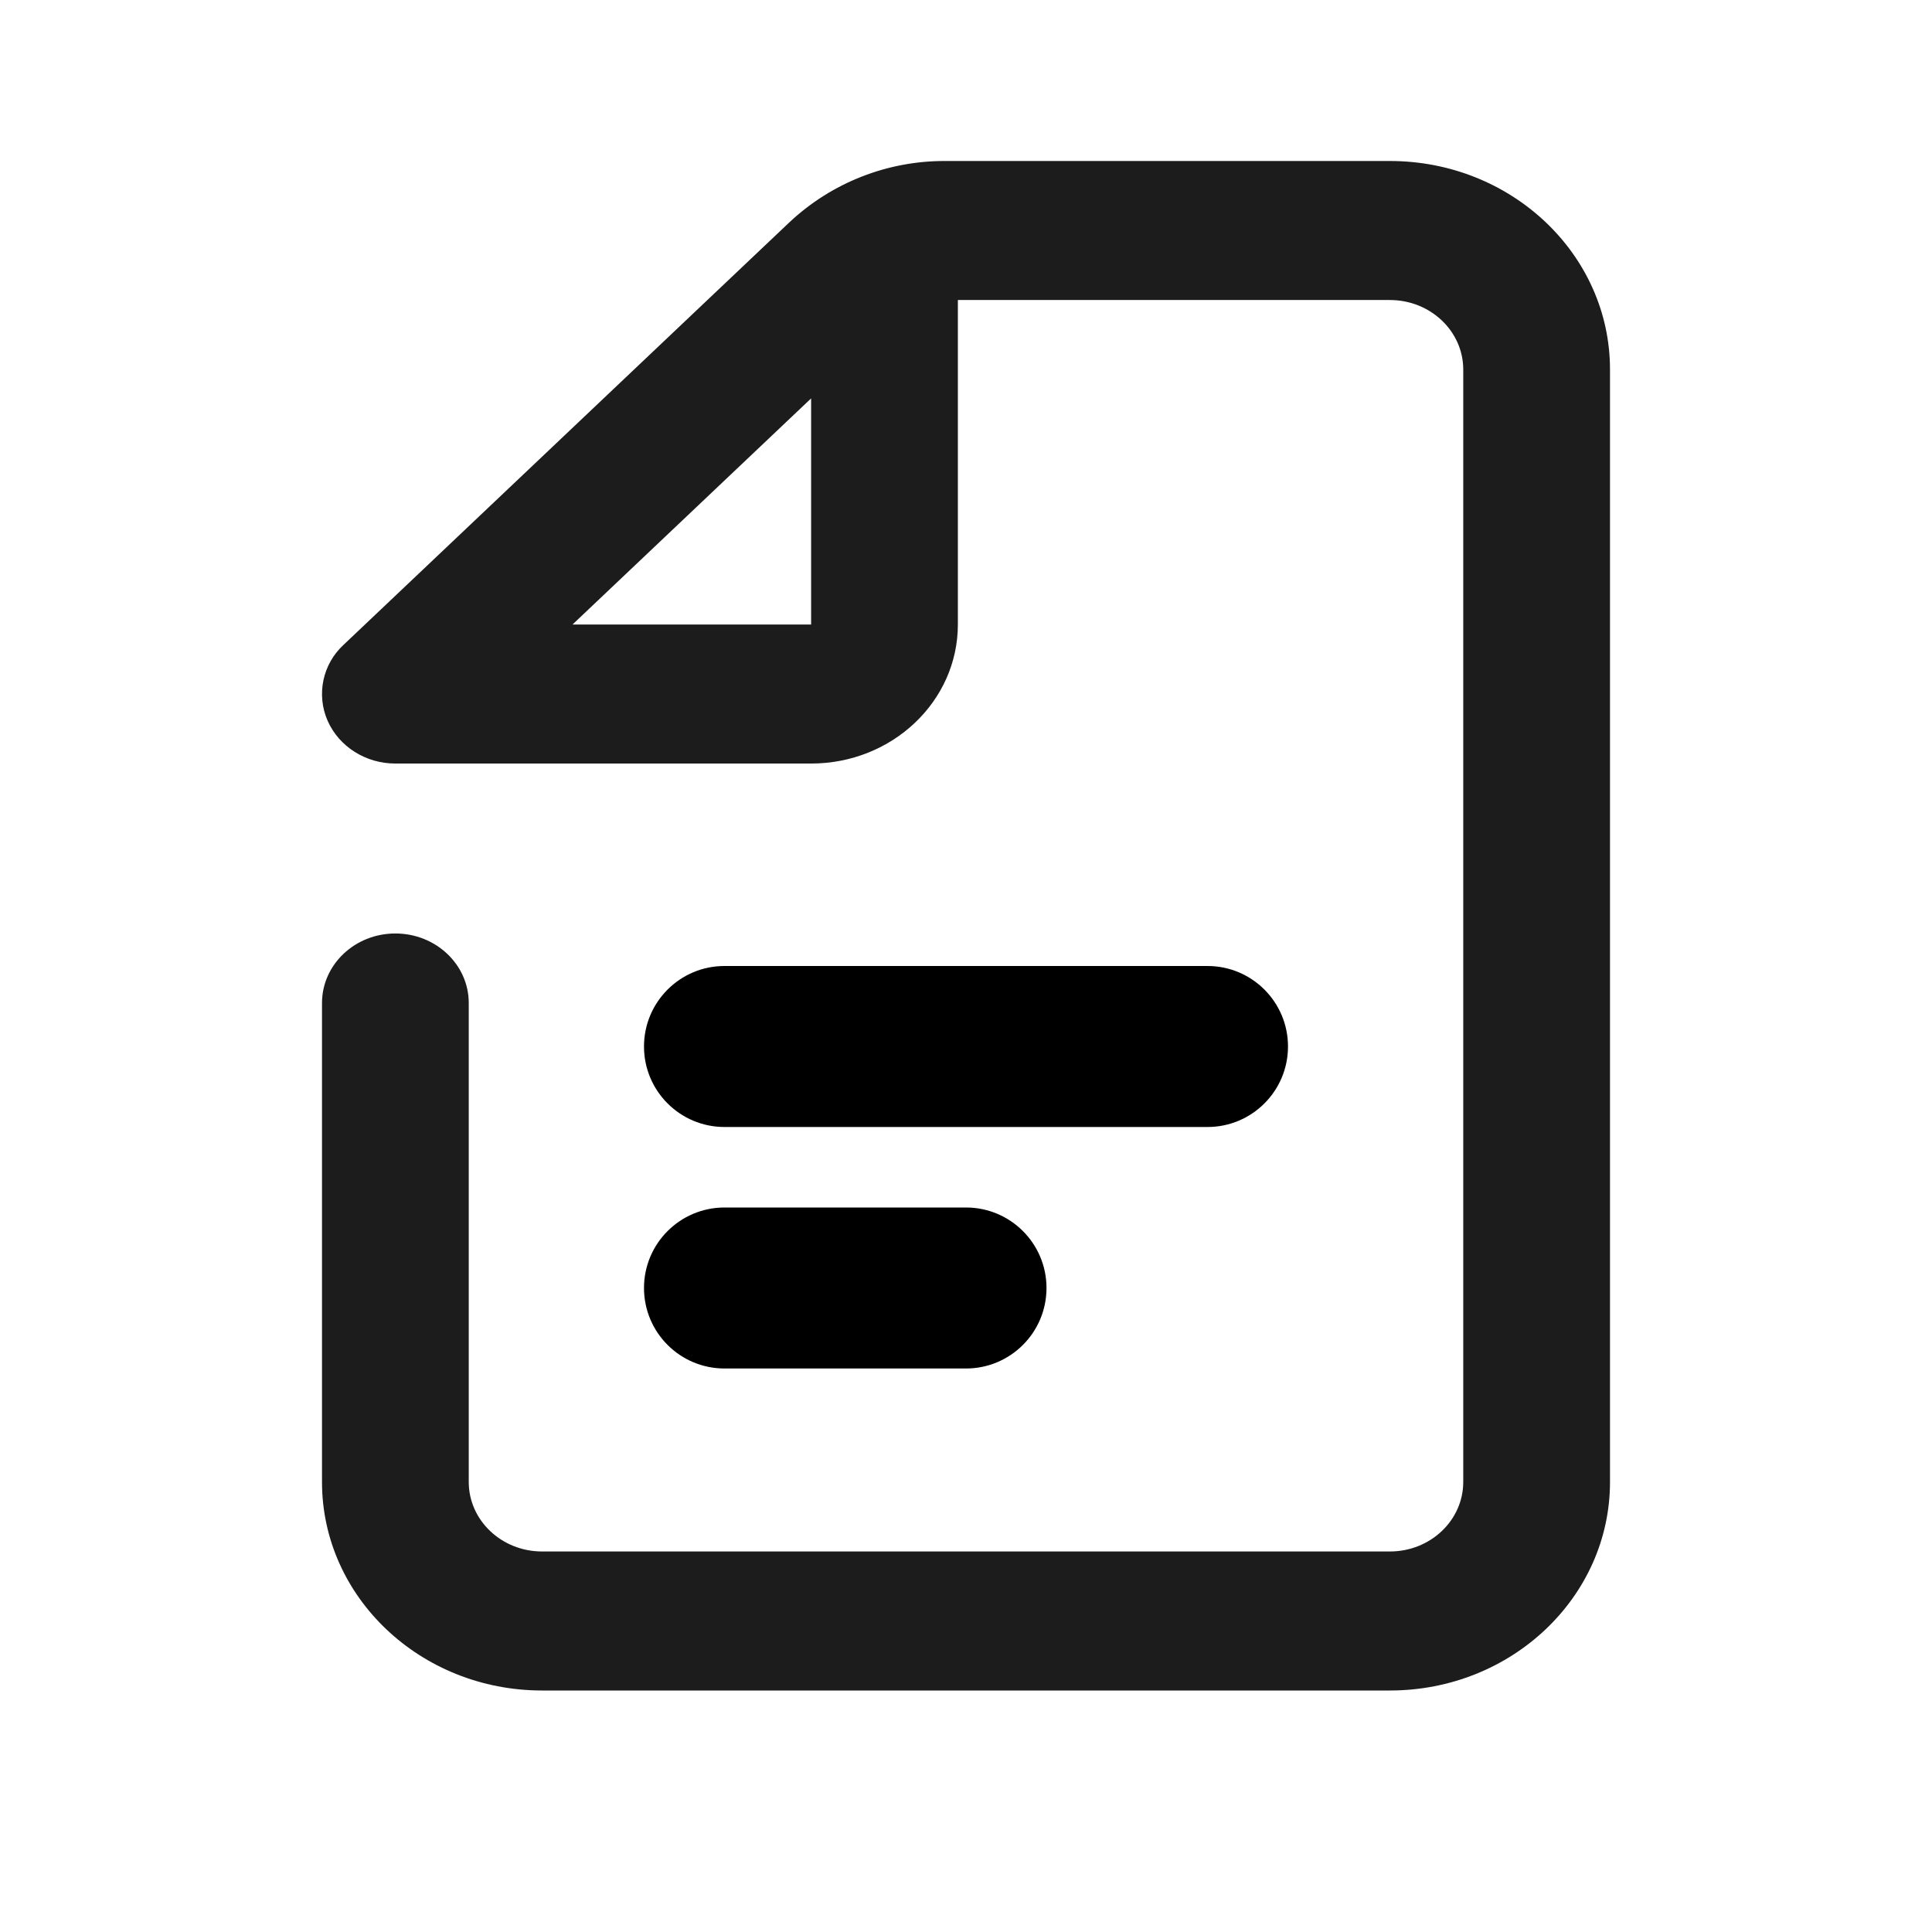
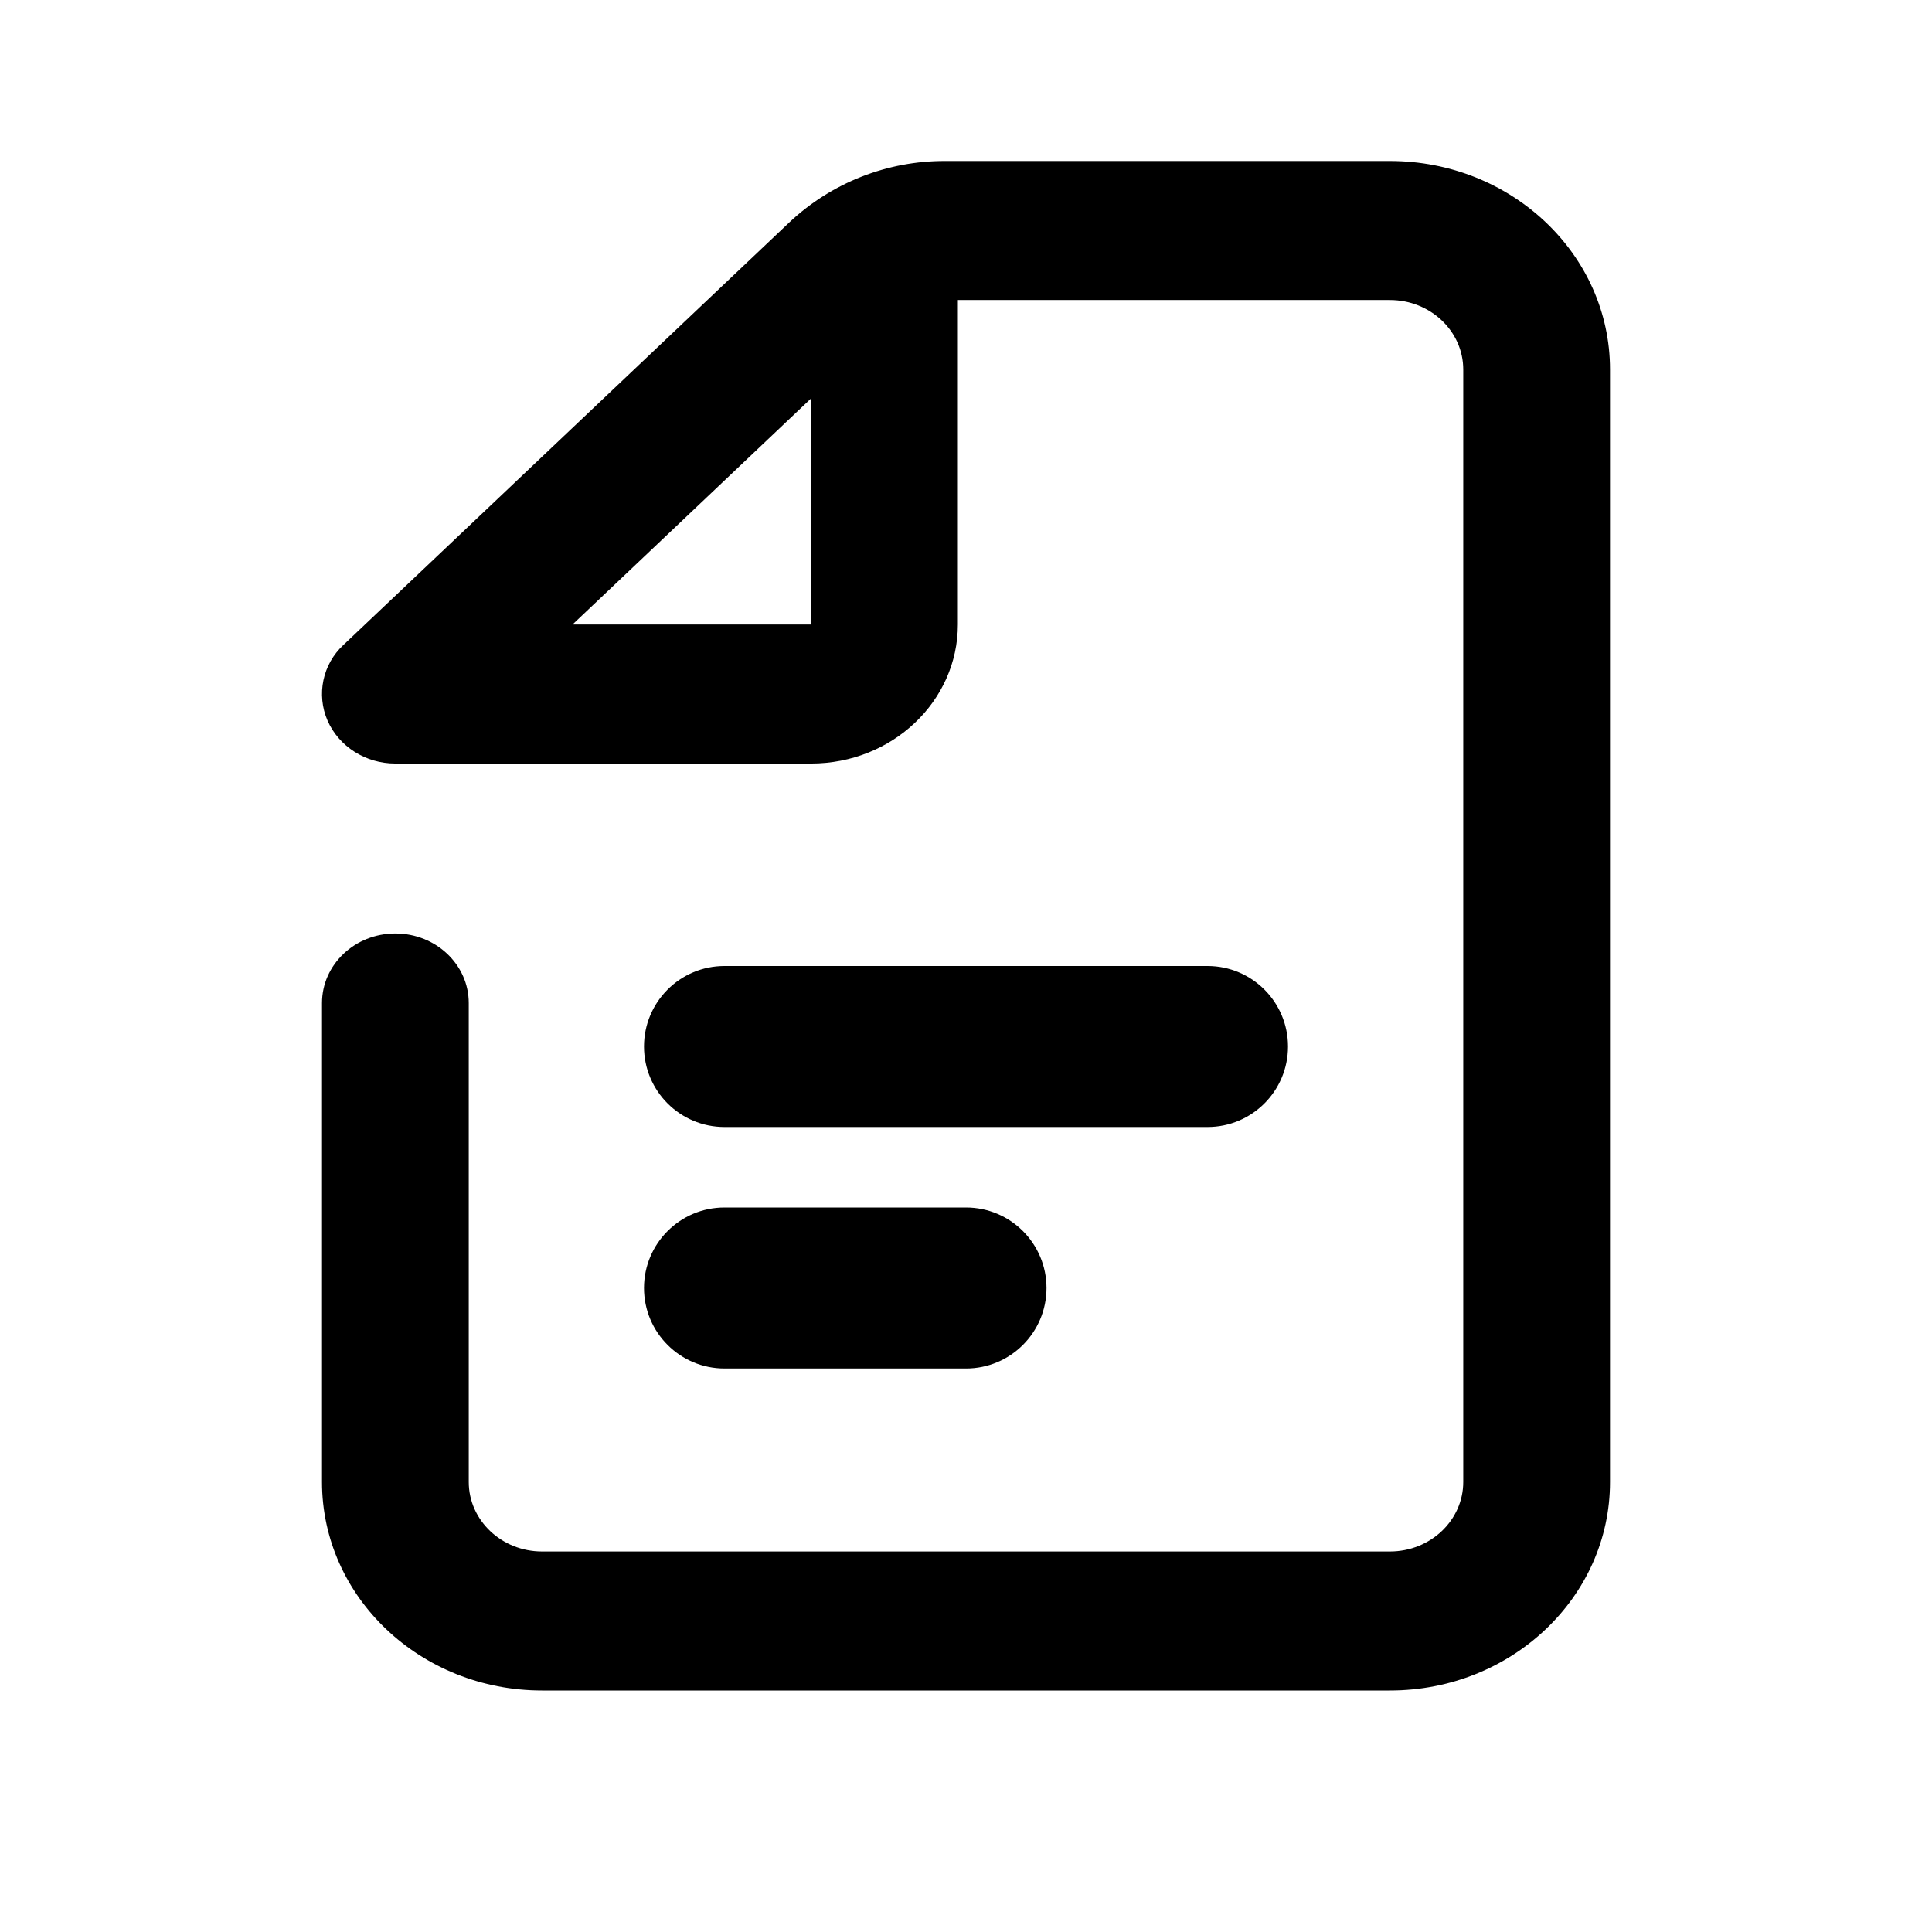
<svg xmlns="http://www.w3.org/2000/svg" title="Документ" viewBox="0 0 24 24" fill="none">
-   <path fill-rule="evenodd" clip-rule="evenodd" d="M9.809 2.759A2.813 2.813 0 0 1 11.742 2h5.524C18.776 2 20 3.16 20 4.59v13.82c0 1.43-1.224 2.59-2.734 2.59H6.734C5.224 21 4 19.84 4 18.41v-5.95c0-.477.408-.864.911-.864.504 0 .912.387.912.864v5.95c0 .476.408.863.911.863h10.532c.503 0 .911-.387.911-.864V4.591c0-.477-.408-.864-.911-.864h-5.367v4.03c0 .955-.816 1.728-1.823 1.728H4.911c-.368 0-.7-.21-.842-.533a.83.83 0 0 1 .198-.941l5.542-5.252Zm.267 2.19L7.112 7.758h2.964v-2.81Z" fill="#1C1C1C" />
+   <path fill-rule="evenodd" clip-rule="evenodd" d="M9.809 2.759A2.813 2.813 0 0 1 11.742 2h5.524C18.776 2 20 3.16 20 4.59v13.82c0 1.43-1.224 2.59-2.734 2.59H6.734C5.224 21 4 19.84 4 18.41v-5.95c0-.477.408-.864.911-.864.504 0 .912.387.912.864v5.95c0 .476.408.863.911.863h10.532c.503 0 .911-.387.911-.864V4.591c0-.477-.408-.864-.911-.864h-5.367v4.03c0 .955-.816 1.728-1.823 1.728H4.911c-.368 0-.7-.21-.842-.533a.83.83 0 0 1 .198-.941l5.542-5.252Zm.267 2.19L7.112 7.758h2.964v-2.81Z" fill="currentColor" />
  <rect x="8" y="12" width="8" height="2" rx="1" fill="currentColor" />
  <rect x="8" y="15" width="5" height="2" rx="1" fill="currentColor" />
</svg>
